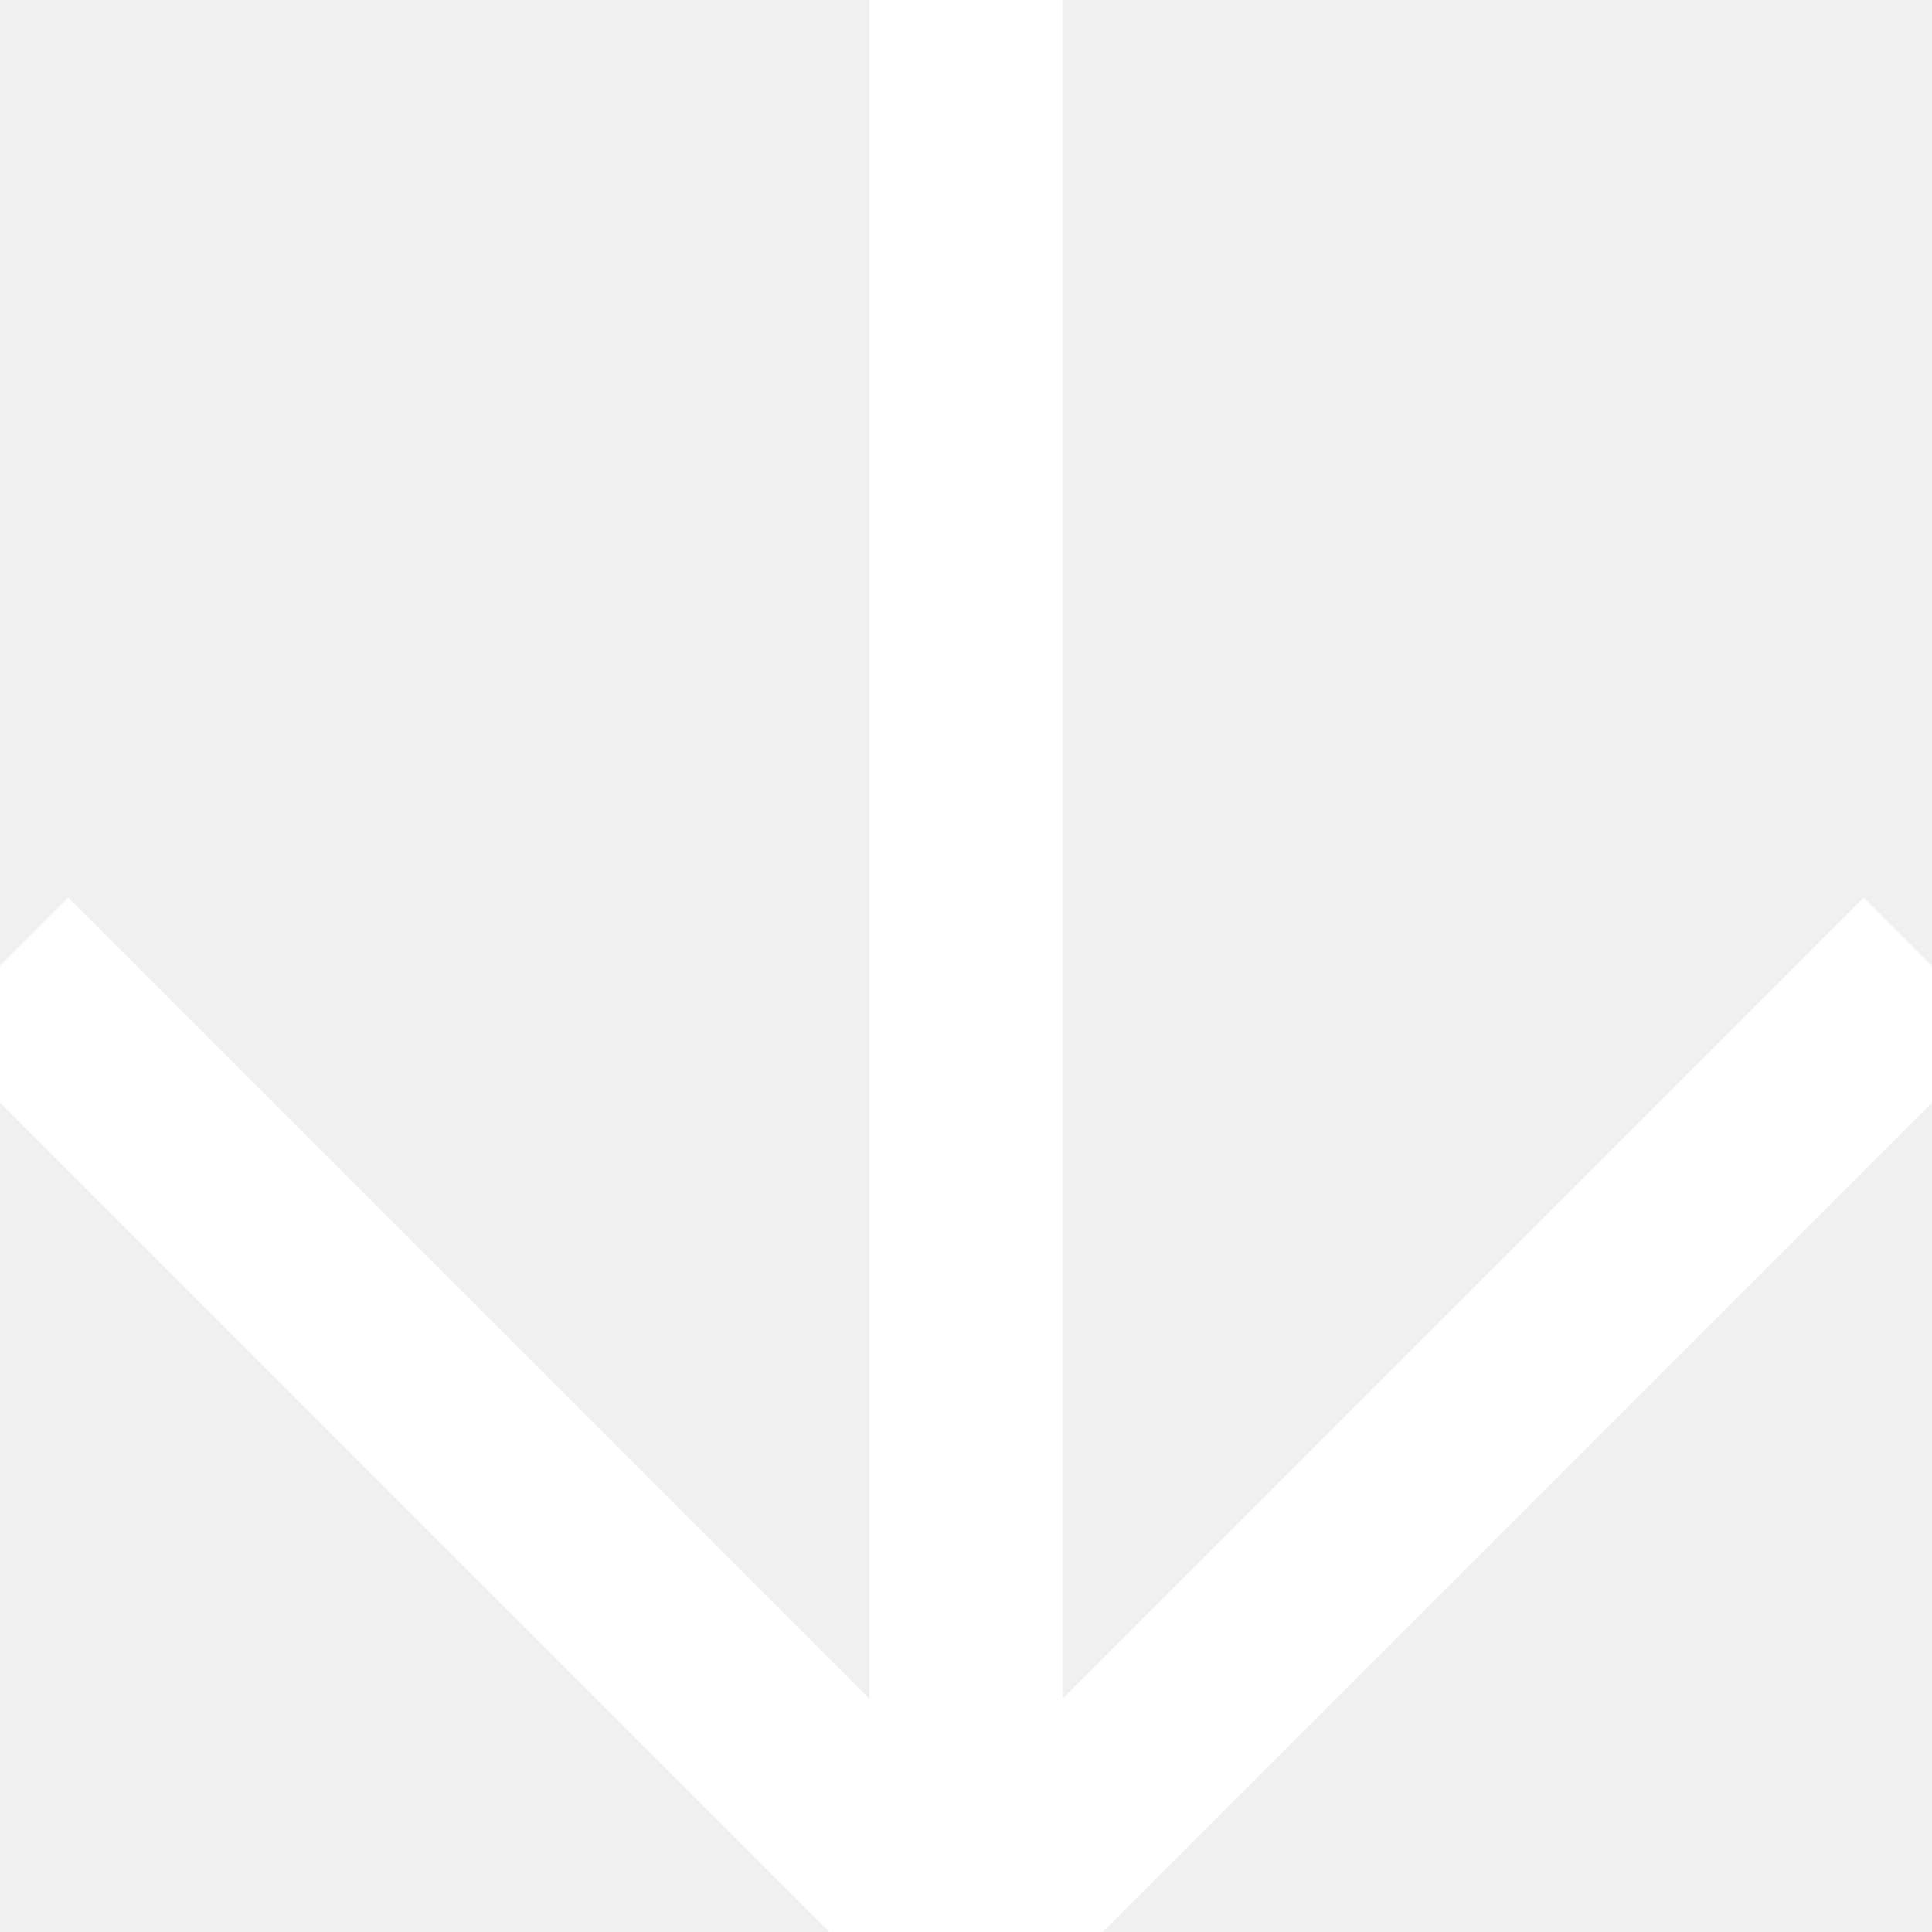
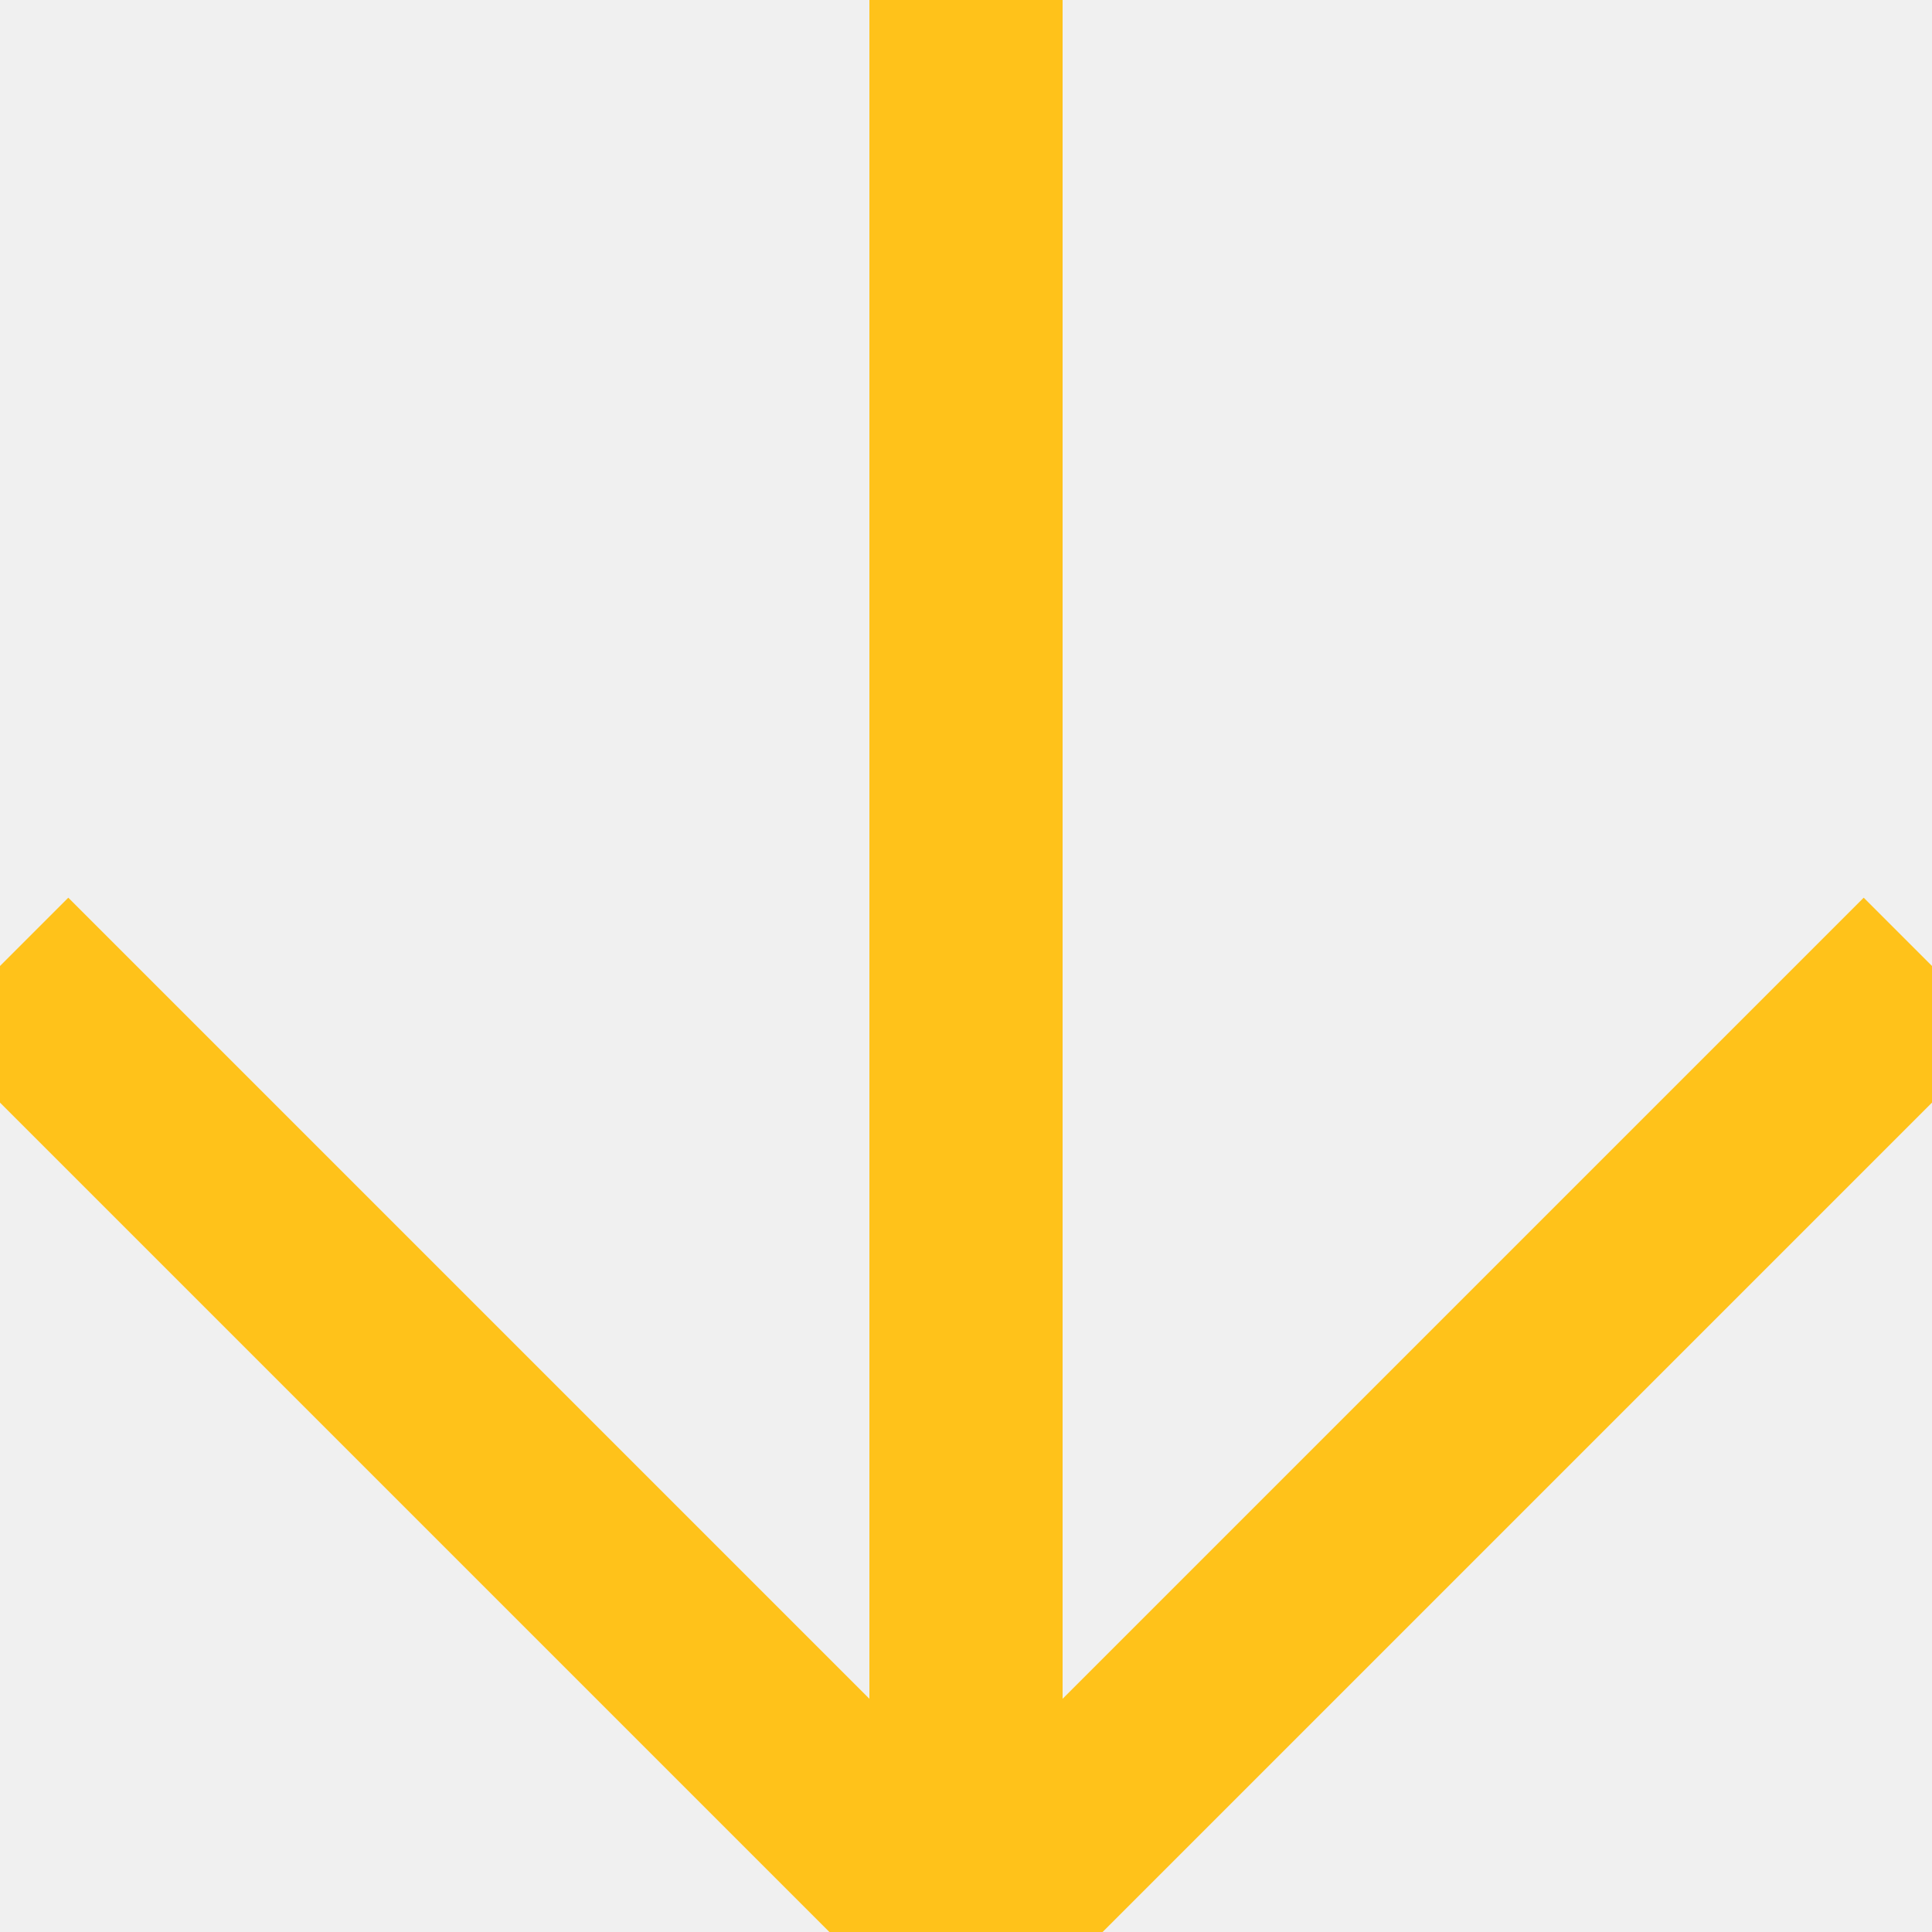
<svg xmlns="http://www.w3.org/2000/svg" width="30px" height="30px" viewBox="0 0 30 30" zoomAndPan="disable" preserveAspectRatio="none">
-   <style type="text/css"> line { stroke: #ffffff; stroke-width: 3; } </style>
+   <style type="text/css"> line { stroke: #ffc21a; stroke-width: 3; } </style>
  <line x1="0" y1="15" x2="15" y2="30" />
  <line x1="30" y1="15" x2="15" y2="30" />
  <line x1="15" y1="30" x2="15" y2="0" />
</svg>
